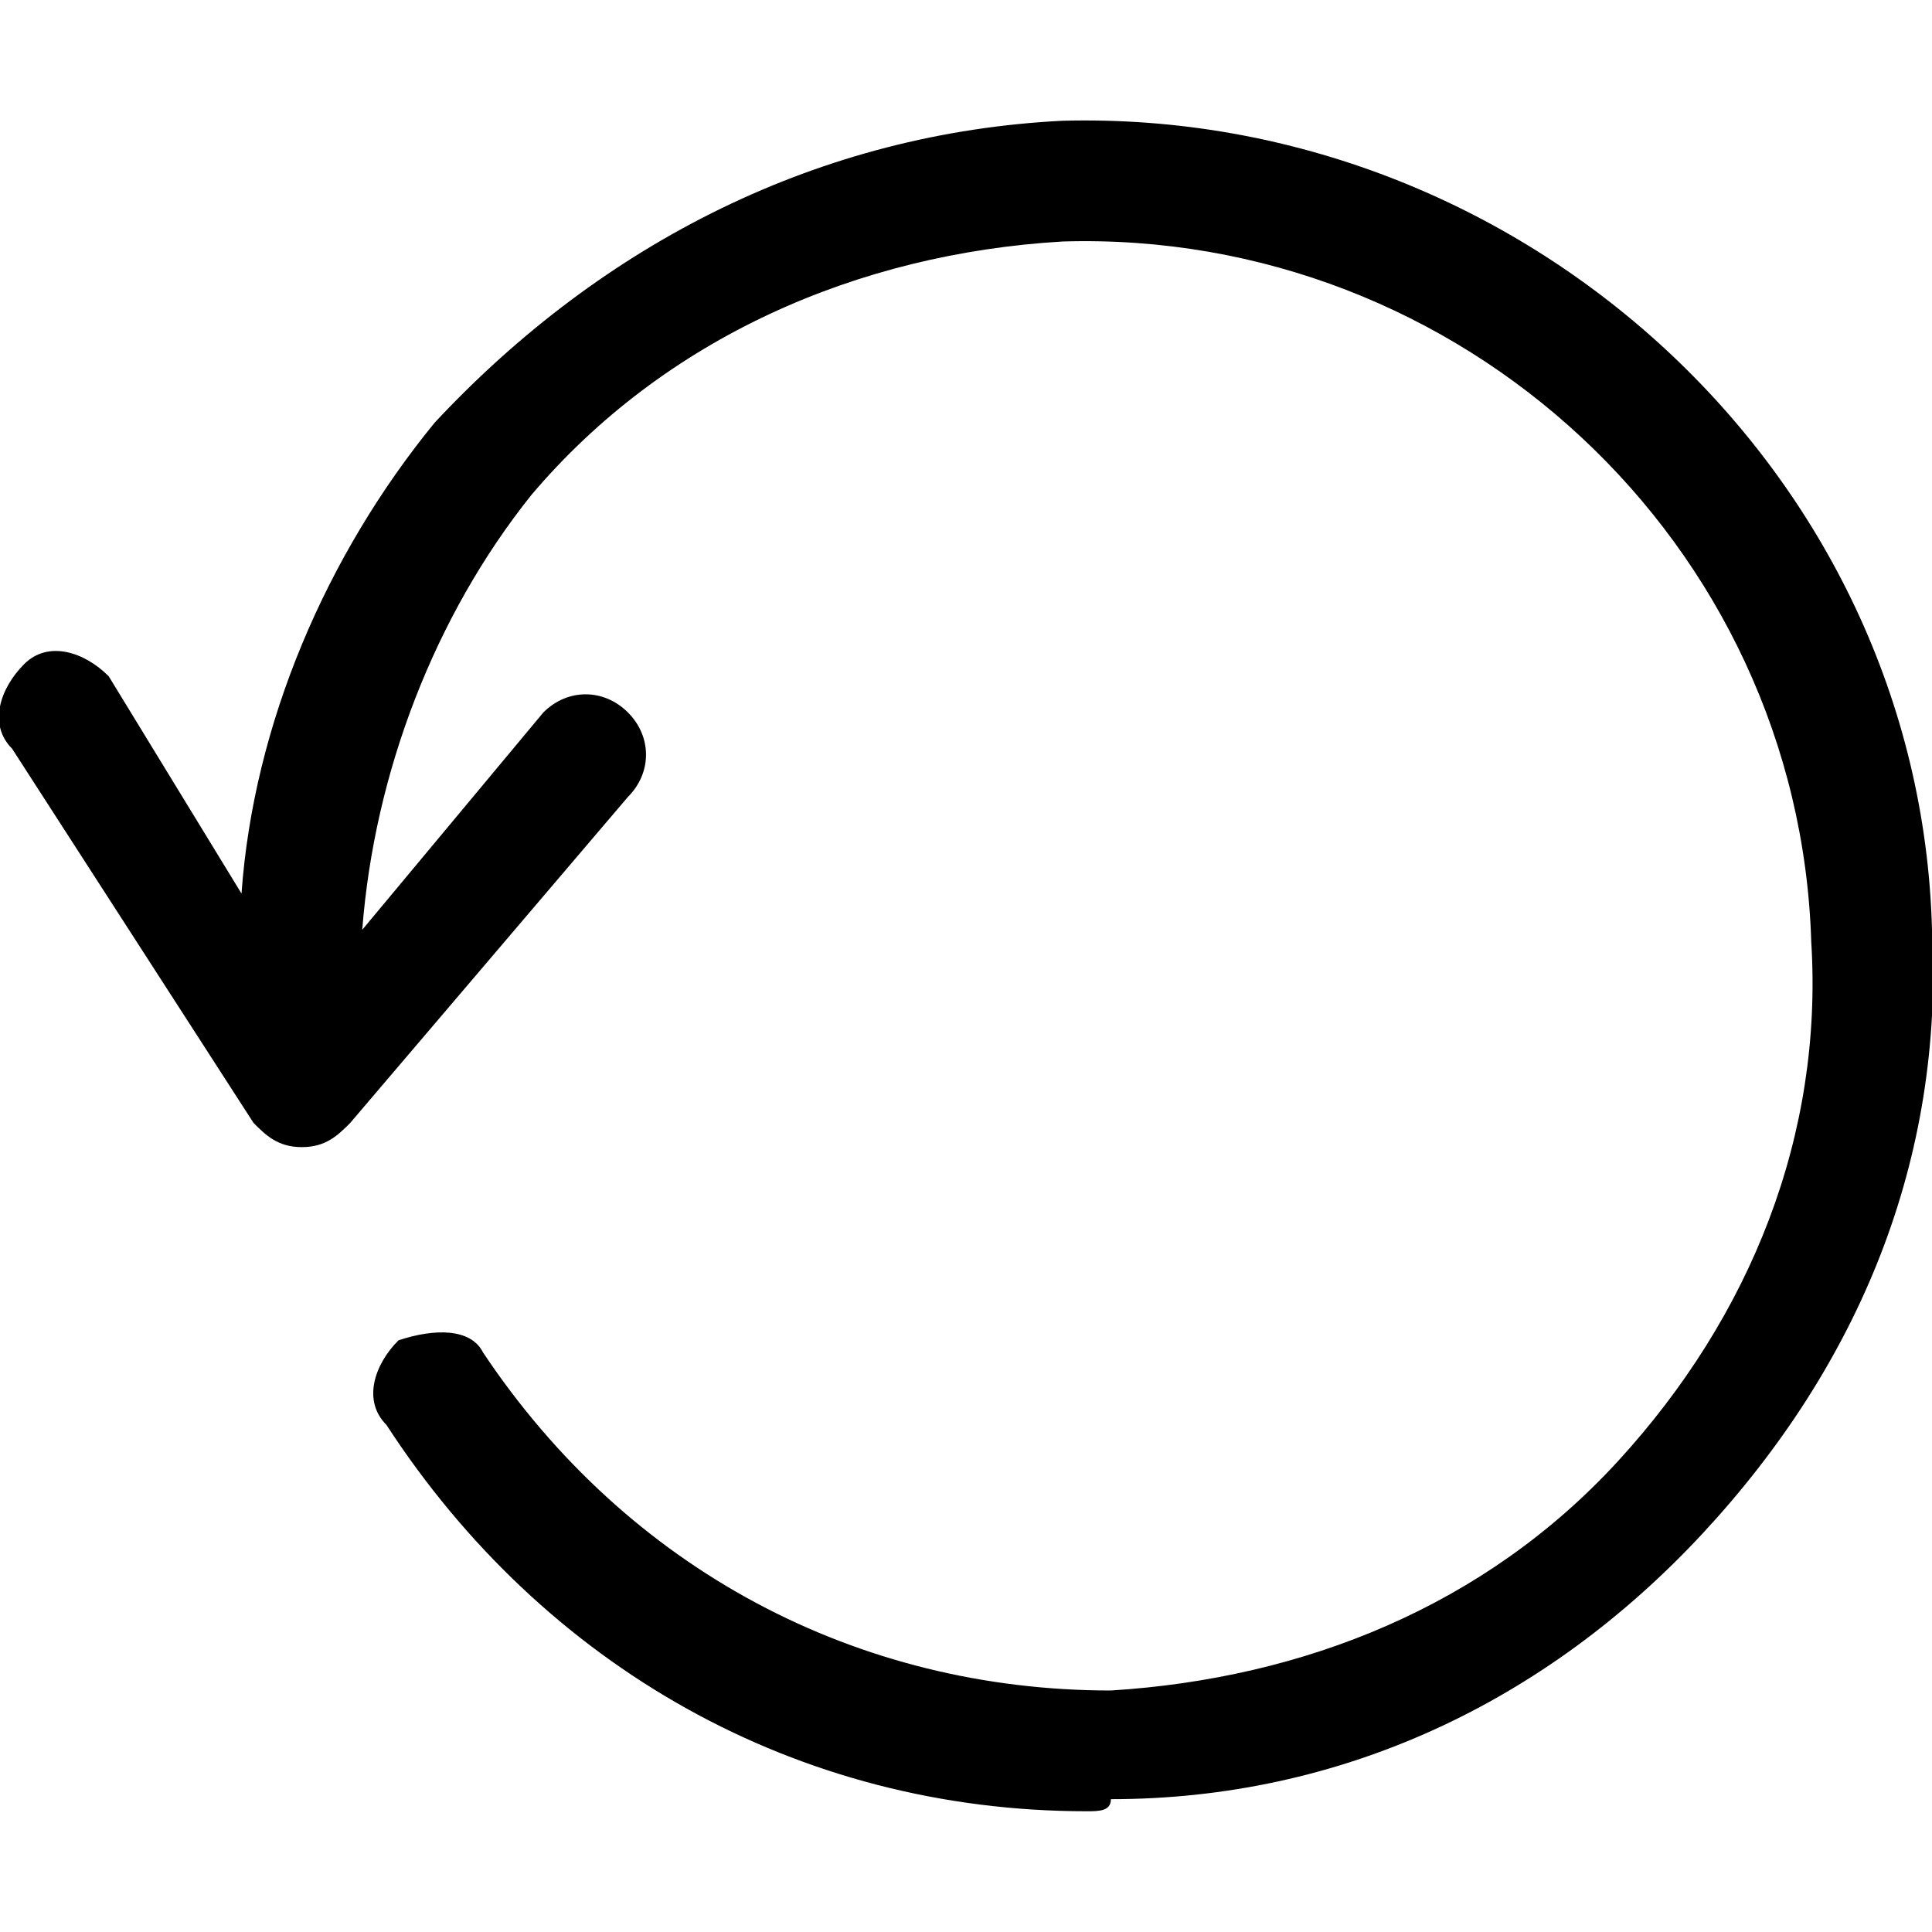
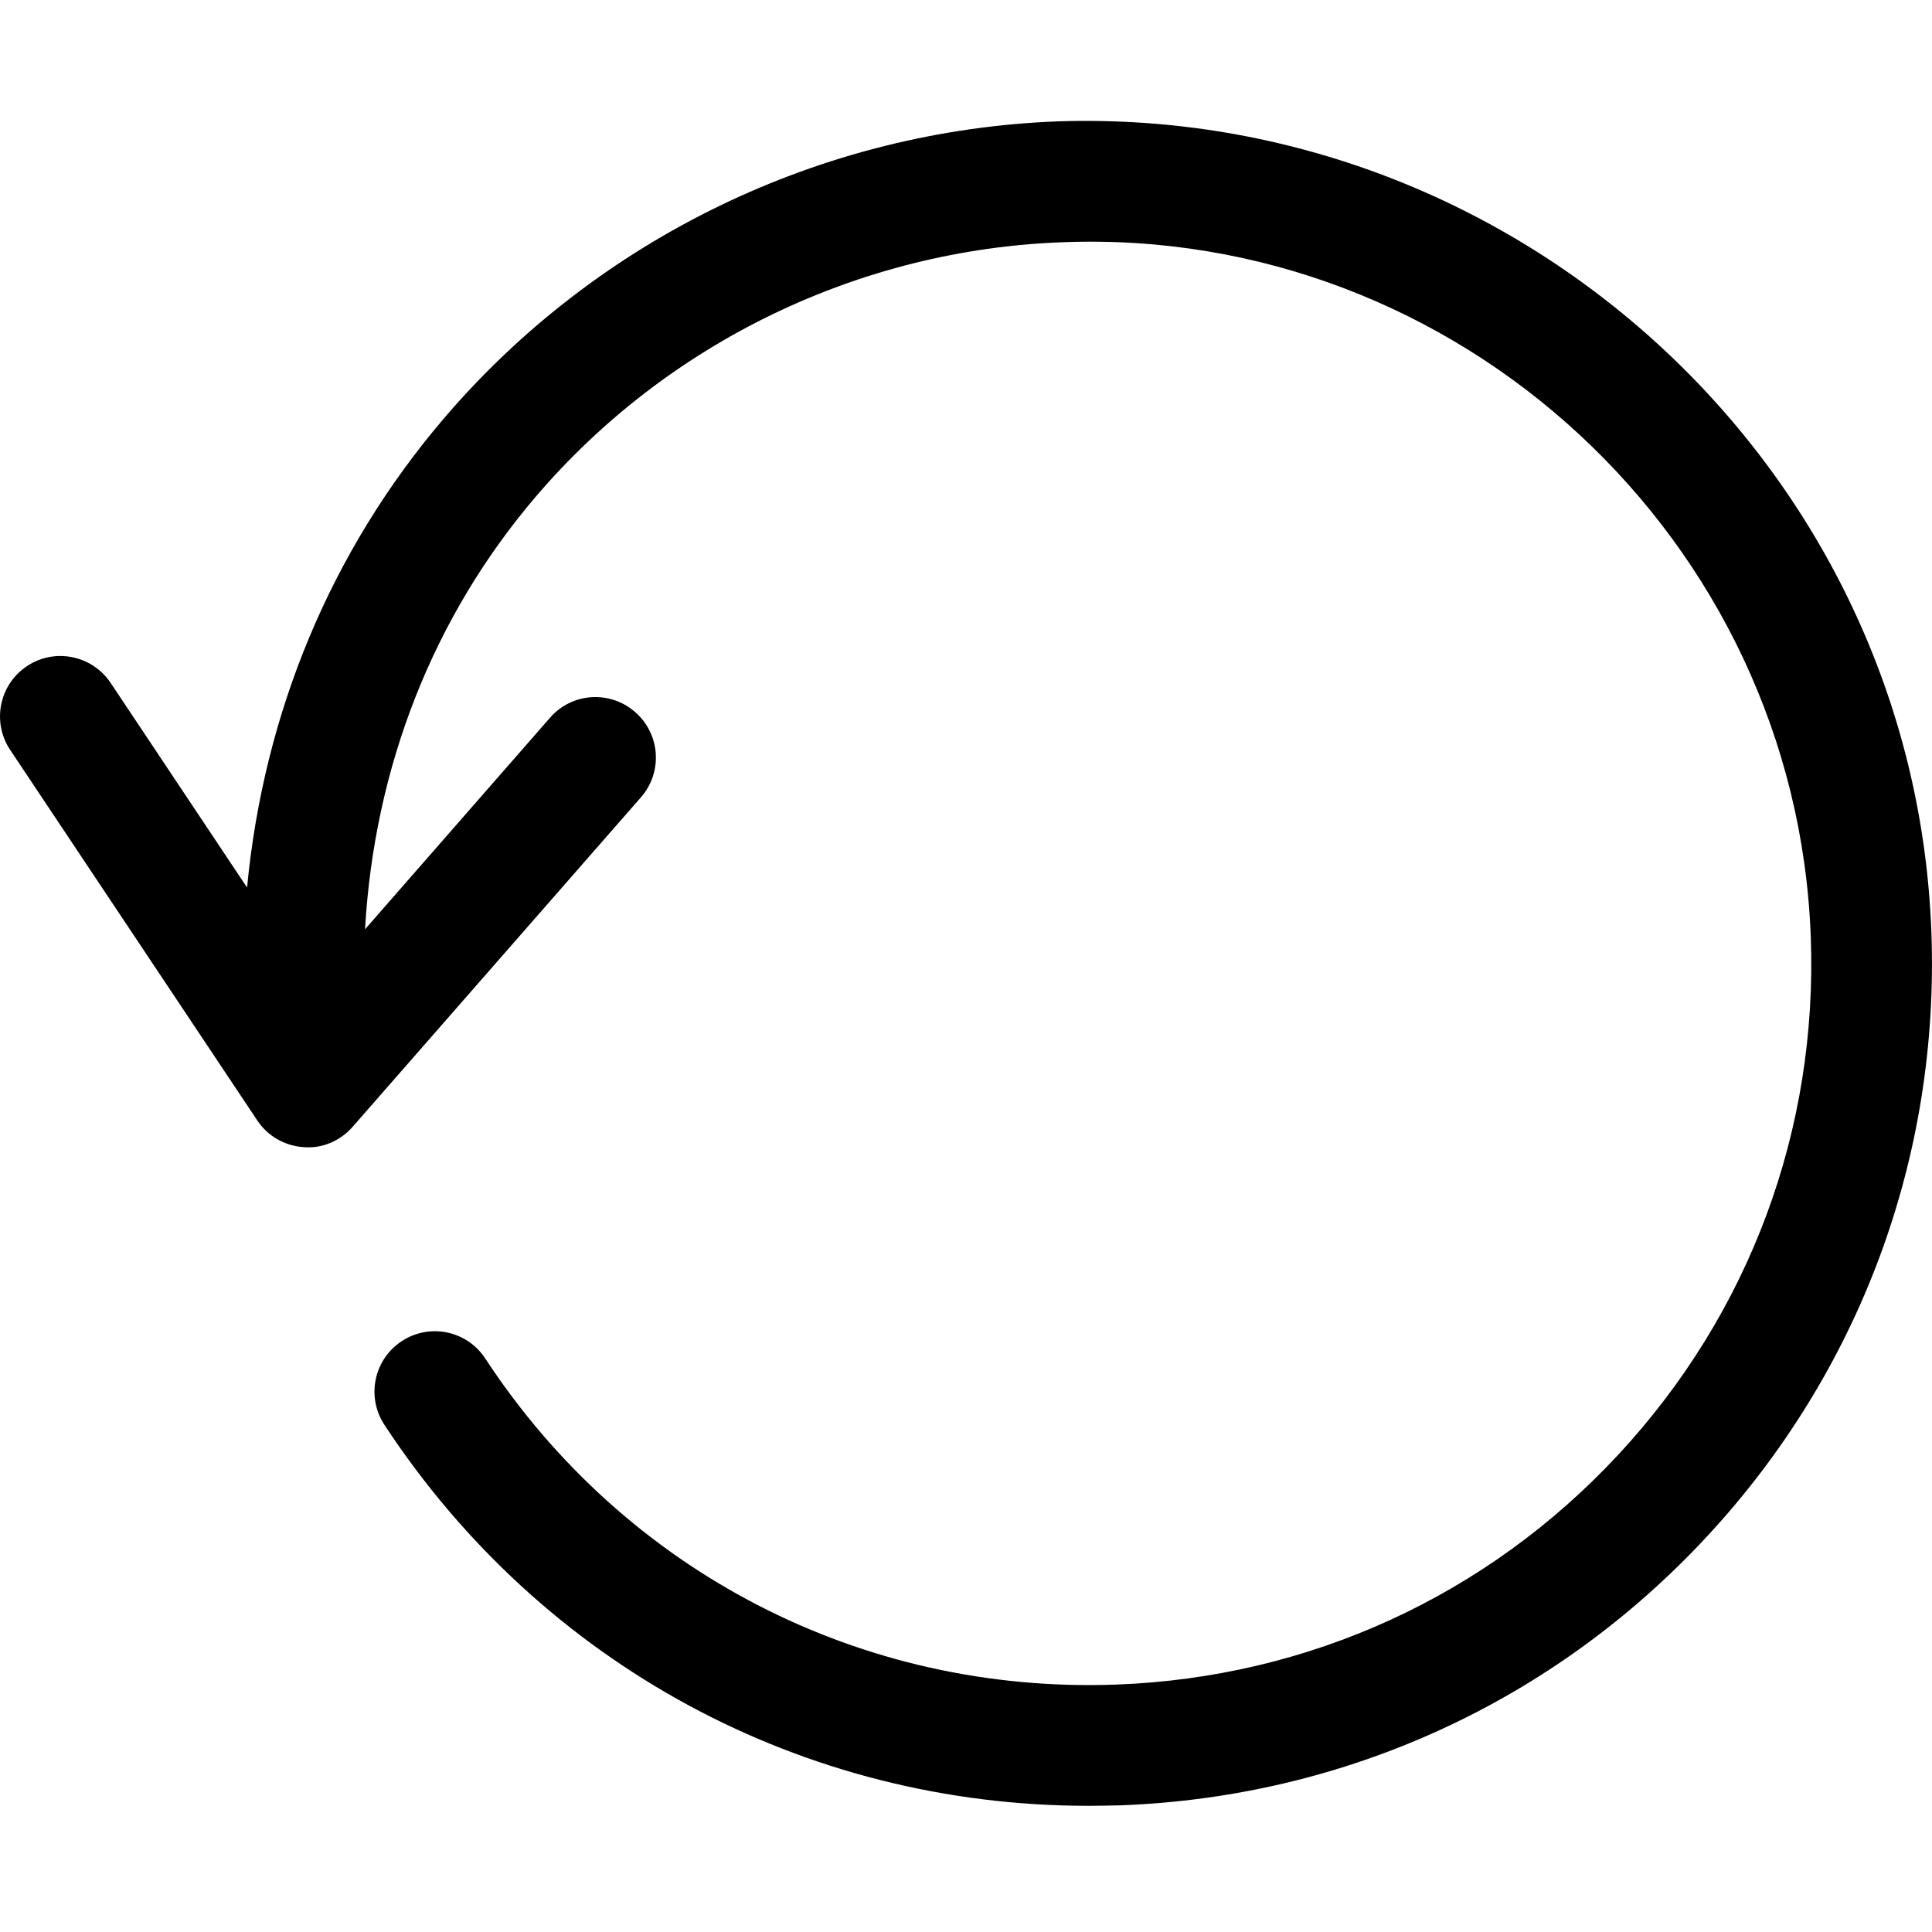
<svg xmlns="http://www.w3.org/2000/svg" version="1.1" baseProfile="tiny" id="Layer_1" x="0px" y="0px" viewBox="0 0 16 16" xml:space="preserve">
-   <path d="M9,15c-2.4,0-4.5-1.2-5.8-3.2c-0.2-0.2-0.1-0.5,0.1-0.7C3.6,11,3.9,11,4,11.2C5.2,13,7.1,14,9.2,14c1.6-0.1,3.1-0.7,4.2-1.9  s1.7-2.7,1.6-4.3C14.9,4.5,12.1,1.9,8.8,2C7.1,2.1,5.5,2.8,4.4,4.1C3.6,5.1,3.1,6.4,3,7.7l1.5-1.8c0.2-0.2,0.5-0.2,0.7,0  c0.2,0.2,0.2,0.5,0,0.7L2.9,9.3C2.8,9.4,2.7,9.5,2.5,9.5c-0.2,0-0.3-0.1-0.4-0.2l-2-3.1C-0.1,6,0,5.7,0.2,5.5  c0.2-0.2,0.5-0.1,0.7,0.1L2,7.4c0.1-1.4,0.7-2.8,1.6-3.9C5,2,6.8,1.1,8.8,1c3.8-0.1,7.1,2.9,7.2,6.7c0.1,1.9-0.6,3.6-1.9,5  s-3,2.2-4.9,2.2C9.2,15,9.1,15,9,15z" />
+   <path d="M9.013,14.955c-2.36,0-4.524-1.167-5.83-3.156c-0.151-0.231-0.087-0.541,0.144-0.692c0.229-0.151,0.54-0.089,0.692,0.144  c1.161,1.77,3.119,2.777,5.223,2.7c1.596-0.058,3.073-0.734,4.16-1.904s1.653-2.692,1.594-4.288  c-0.121-3.293-2.922-5.88-6.193-5.753C7.121,2.066,5.53,2.834,4.438,4.112C3.585,5.111,3.1,6.354,3.023,7.696l1.532-1.752  c0.183-0.21,0.499-0.228,0.705-0.047C5.469,6.079,5.49,6.395,5.308,6.603L2.922,9.33C2.82,9.447,2.669,9.514,2.514,9.5  C2.358,9.49,2.216,9.408,2.13,9.278L0.084,6.21C-0.069,5.98-0.007,5.67,0.223,5.517C0.45,5.364,0.762,5.425,0.916,5.655l1.13,1.695  C2.185,5.901,2.741,4.56,3.678,3.463c1.273-1.49,3.128-2.386,5.087-2.458c3.812-0.124,7.089,2.87,7.23,6.716  c0.068,1.862-0.593,3.641-1.861,5.006s-2.993,2.155-4.855,2.224C9.189,14.953,9.101,14.955,9.013,14.955z" />
</svg>
